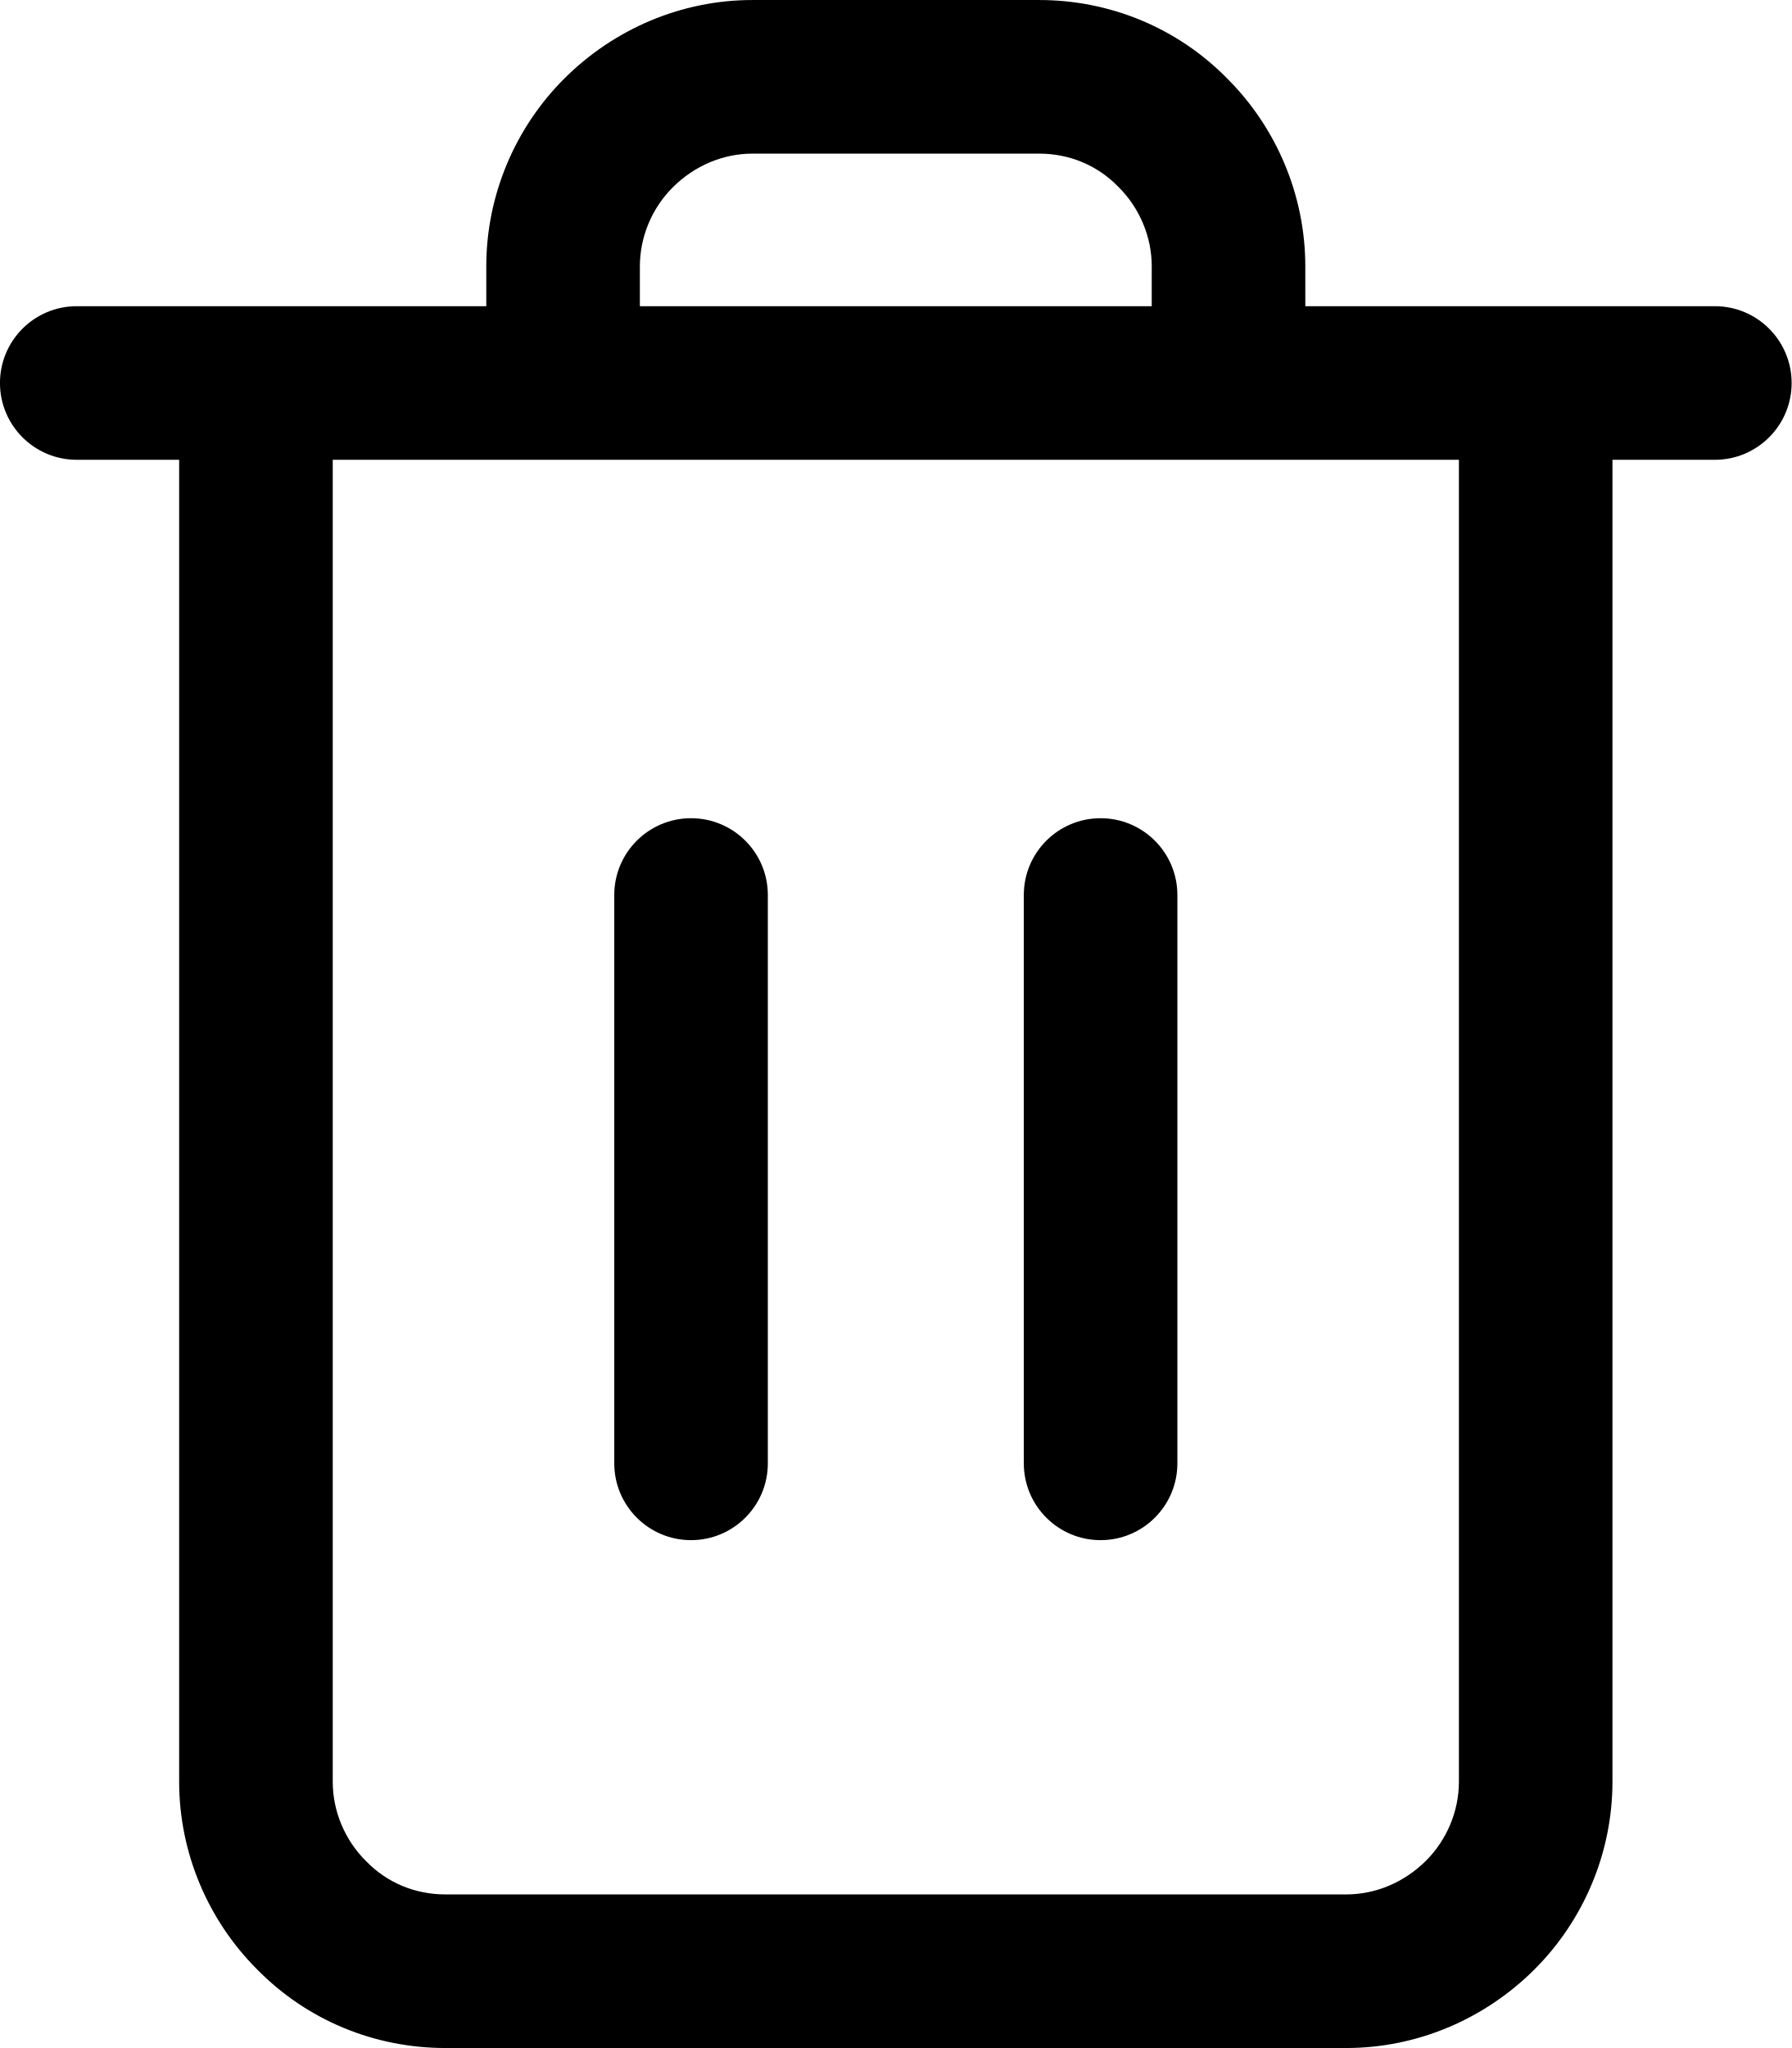
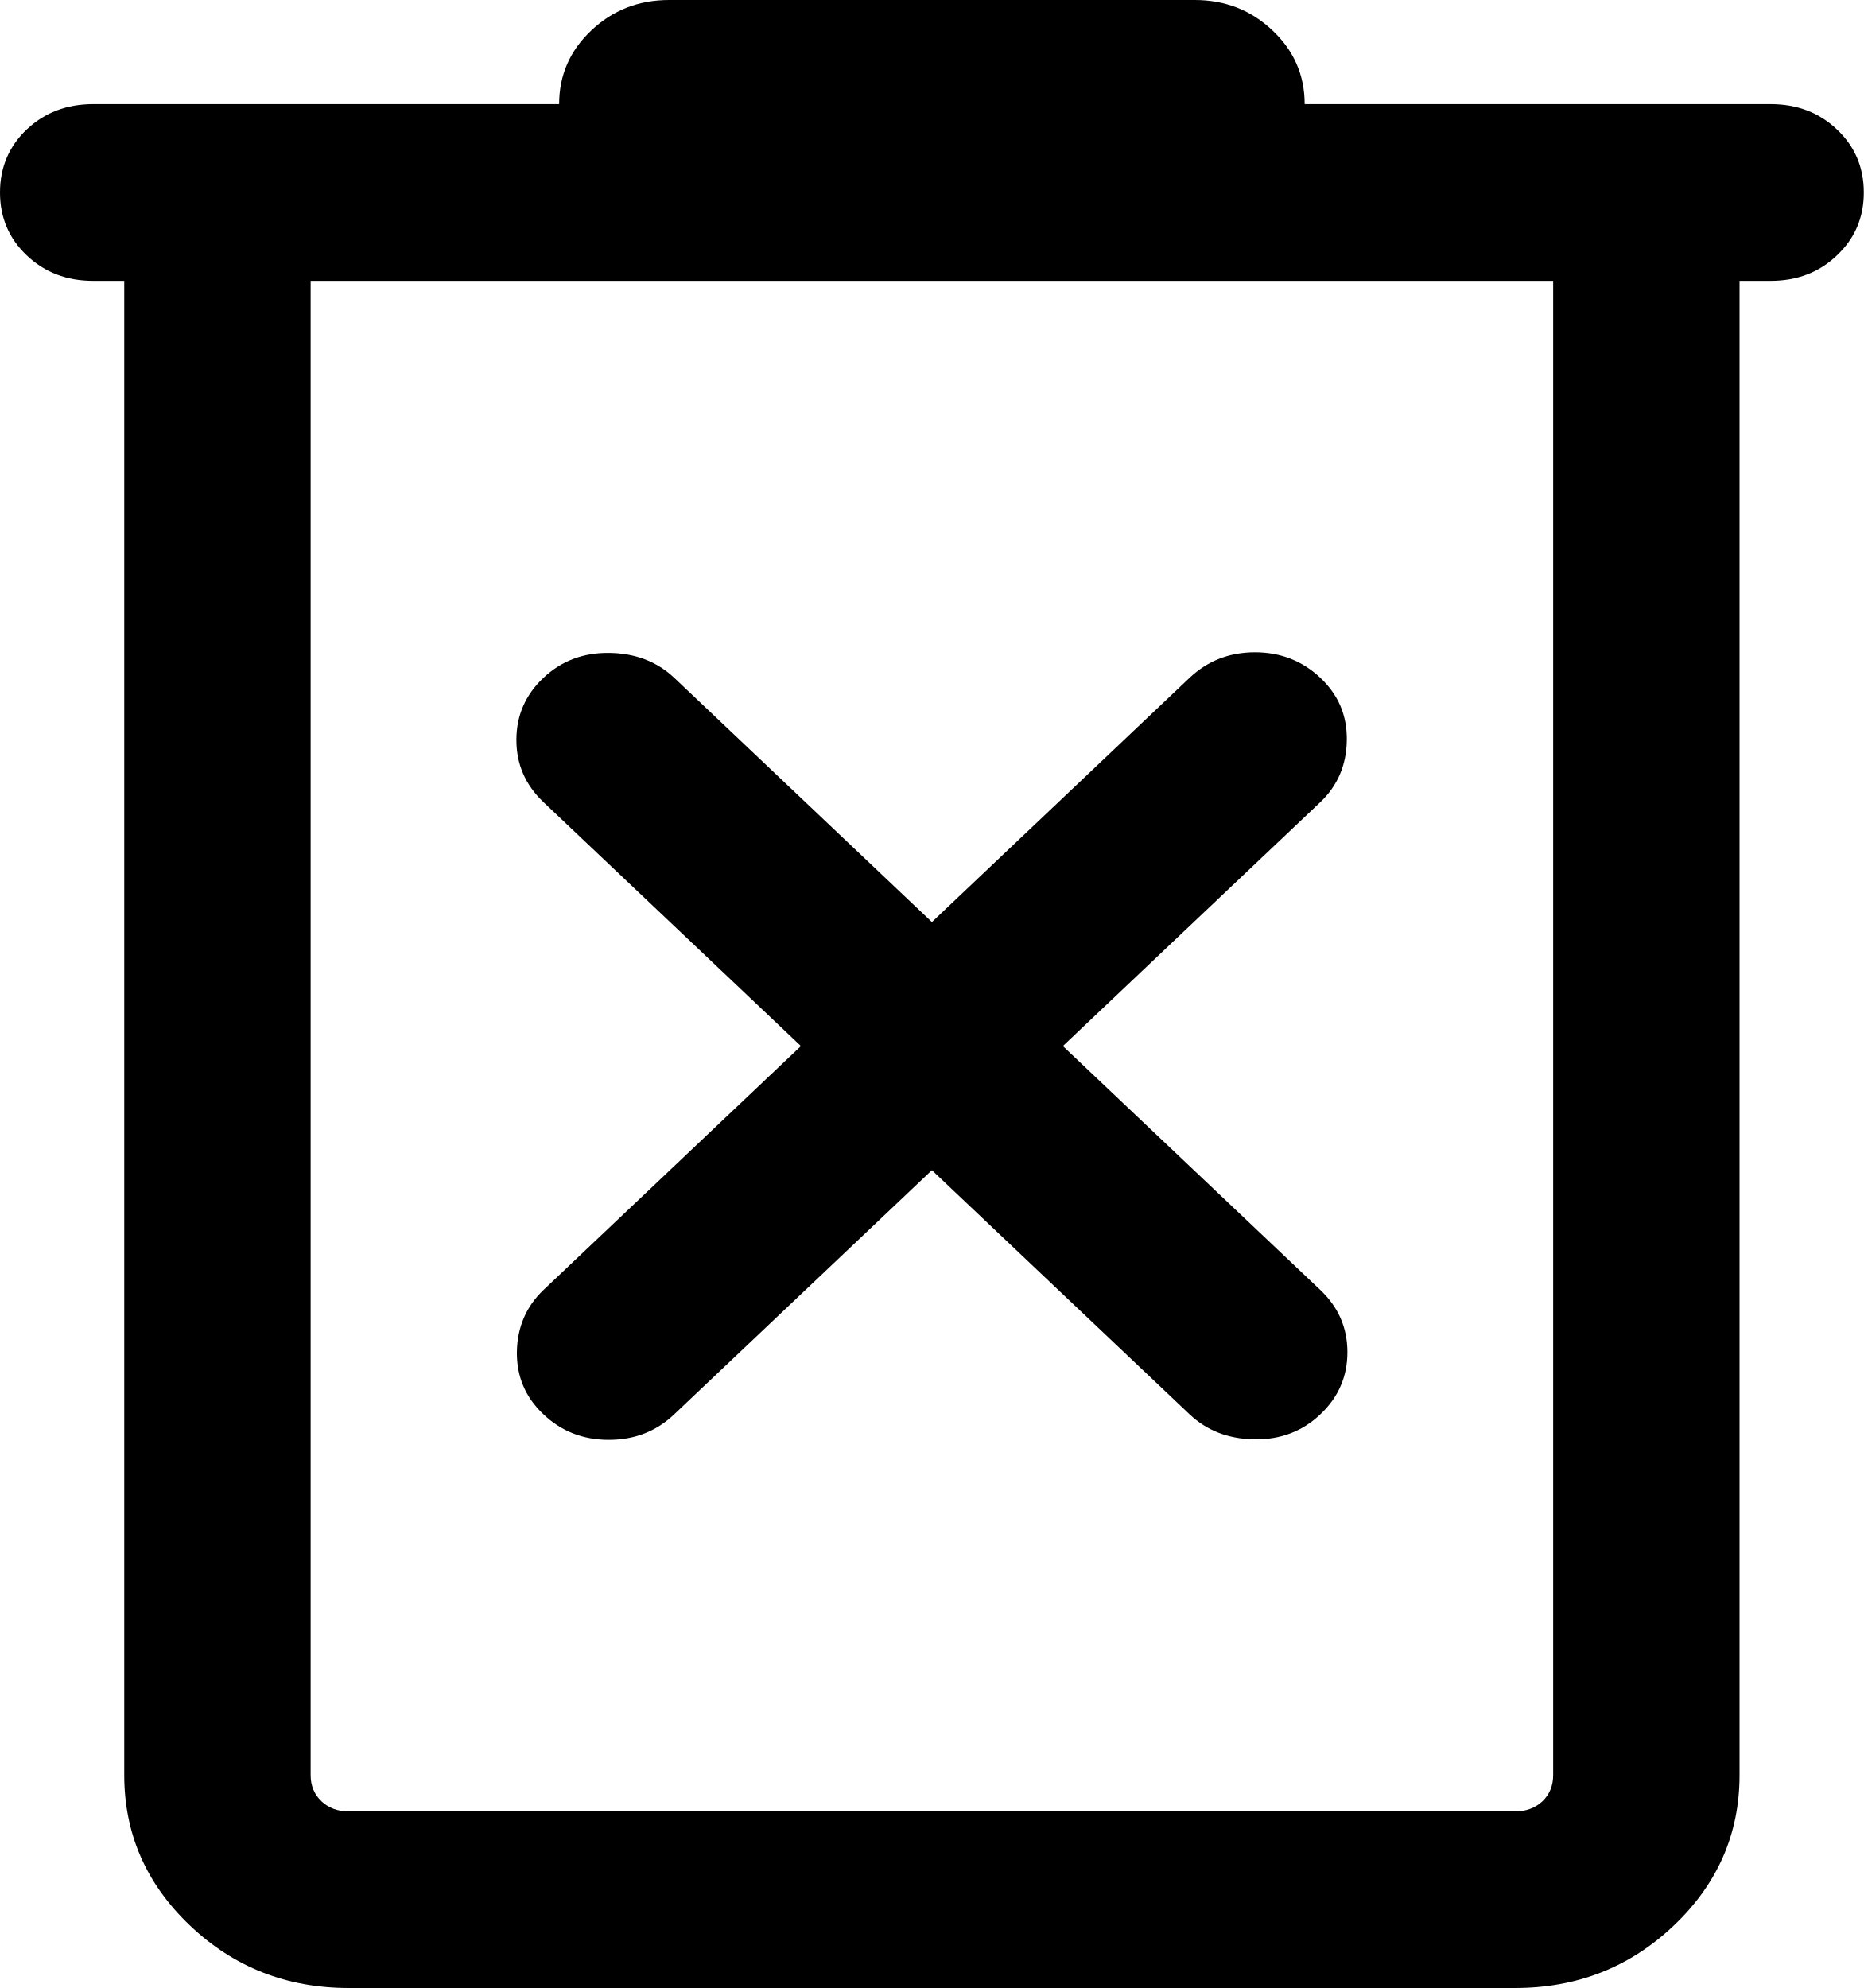
- <svg xmlns="http://www.w3.org/2000/svg" version="1.1" viewBox="145.83 46.66 408.34 466.66">
-   <g>
-     <path d="m303.33 233.1c9.664 0 17.5 7.832 17.5 17.5v129.5c0 9.664-7.836 17.5-17.5 17.5-9.664 0-17.5-7.836-17.5-17.5v-129.5c0-9.668 7.836-17.5 17.5-17.5z" />
-     <path d="m414.17 250.6c0-9.668-7.836-17.5-17.5-17.5-9.664 0-17.5 7.832-17.5 17.5v129.5c0 9.664 7.836 17.5 17.5 17.5 9.664 0 17.5-7.836 17.5-17.5z" />
-     <path d="m443.33 116.43h93.336c9.664 0 17.5 7.836 17.5 17.5 0 9.664-7.836 17.5-17.5 17.5h-23.336v301.23c0 16.156-6.566 31.551-17.727 42.707-11.336 11.34-26.711 17.957-42.938 17.957h-205.34c-15.973 0-31.473-6.211-43.027-18.047-11.102-11.148-17.637-26.504-17.637-42.617v-301.23h-23.336c-9.664 0-17.5-7.836-17.5-17.5 0-9.664 7.836-17.5 17.5-17.5h93.336v-9.102c0-16.156 6.566-31.551 17.723-42.707 11.34-11.34 26.715-17.957 42.941-17.957h65.336c15.973 0 31.473 6.211 43.027 18.047 11.102 11.148 17.637 26.504 17.637 42.617zm-126-34.766c-6.641 0-13.195 2.711-18.191 7.707-4.711 4.711-7.473 11.25-7.473 17.957v9.102h116.66v-9.102c0-6.707-2.766-13.246-7.473-17.957l-0.176-0.176c-4.769-4.906-11.164-7.531-18.016-7.531zm-95.664 69.766v301.23c0 6.707 2.762 13.246 7.473 17.957l0.176 0.176c4.769 4.906 11.164 7.531 18.016 7.531h205.34c6.641 0 13.195-2.711 18.191-7.707 4.707-4.711 7.473-11.25 7.473-17.957v-301.23z" fill-rule="evenodd" />
-   </g>
+ <svg xmlns="http://www.w3.org/2000/svg" fill="none" viewBox="0 0 15 16">
+   <path d="M2.808 16C2.309 16 1.883 15.833 1.53 15.498C1.177 15.163 1 14.759 1 14.287V2.26H0.75C0.537 2.26 0.359 2.192 0.215 2.055C0.072 1.919 0 1.751 0 1.549C0 1.347 0.072 1.178 0.215 1.042C0.359 0.906 0.537 0.838 0.75 0.838H4.5C4.5 0.606 4.586 0.408 4.759 0.245C4.931 0.082 5.14 0 5.385 0H9.616C9.86 0 10.069 0.082 10.241 0.245C10.414 0.408 10.5 0.606 10.5 0.838H14.25C14.463 0.838 14.641 0.906 14.784 1.042C14.928 1.178 15 1.347 15 1.549C15 1.751 14.928 1.919 14.784 2.055C14.641 2.192 14.463 2.26 14.25 2.26H14V14.287C14 14.759 13.823 15.163 13.47 15.498C13.117 15.833 12.691 16 12.192 16H2.808ZM12.5 2.26H2.5V14.287C2.5 14.372 2.529 14.442 2.587 14.497C2.644 14.551 2.718 14.579 2.808 14.579H12.192C12.282 14.579 12.356 14.551 12.414 14.497C12.471 14.442 12.5 14.372 12.5 14.287V2.26ZM7.5 9.418L9.573 11.382C9.711 11.513 9.886 11.581 10.095 11.584C10.305 11.587 10.482 11.52 10.627 11.382C10.772 11.245 10.844 11.078 10.844 10.883C10.844 10.687 10.772 10.521 10.627 10.383L8.554 8.419L10.627 6.455C10.765 6.323 10.836 6.158 10.839 5.96C10.843 5.761 10.772 5.593 10.627 5.456C10.482 5.319 10.306 5.25 10.1 5.25C9.894 5.25 9.718 5.319 9.573 5.456L7.5 7.421L5.427 5.456C5.288 5.325 5.114 5.258 4.905 5.255C4.695 5.252 4.518 5.319 4.373 5.456C4.228 5.593 4.156 5.76 4.156 5.955C4.156 6.151 4.228 6.317 4.373 6.455L6.446 8.419L4.373 10.383C4.235 10.515 4.164 10.68 4.16 10.878C4.157 11.077 4.228 11.245 4.373 11.382C4.518 11.52 4.694 11.588 4.9 11.588C5.106 11.588 5.282 11.52 5.427 11.382L7.5 9.418Z" fill="currentColor" />
</svg>
